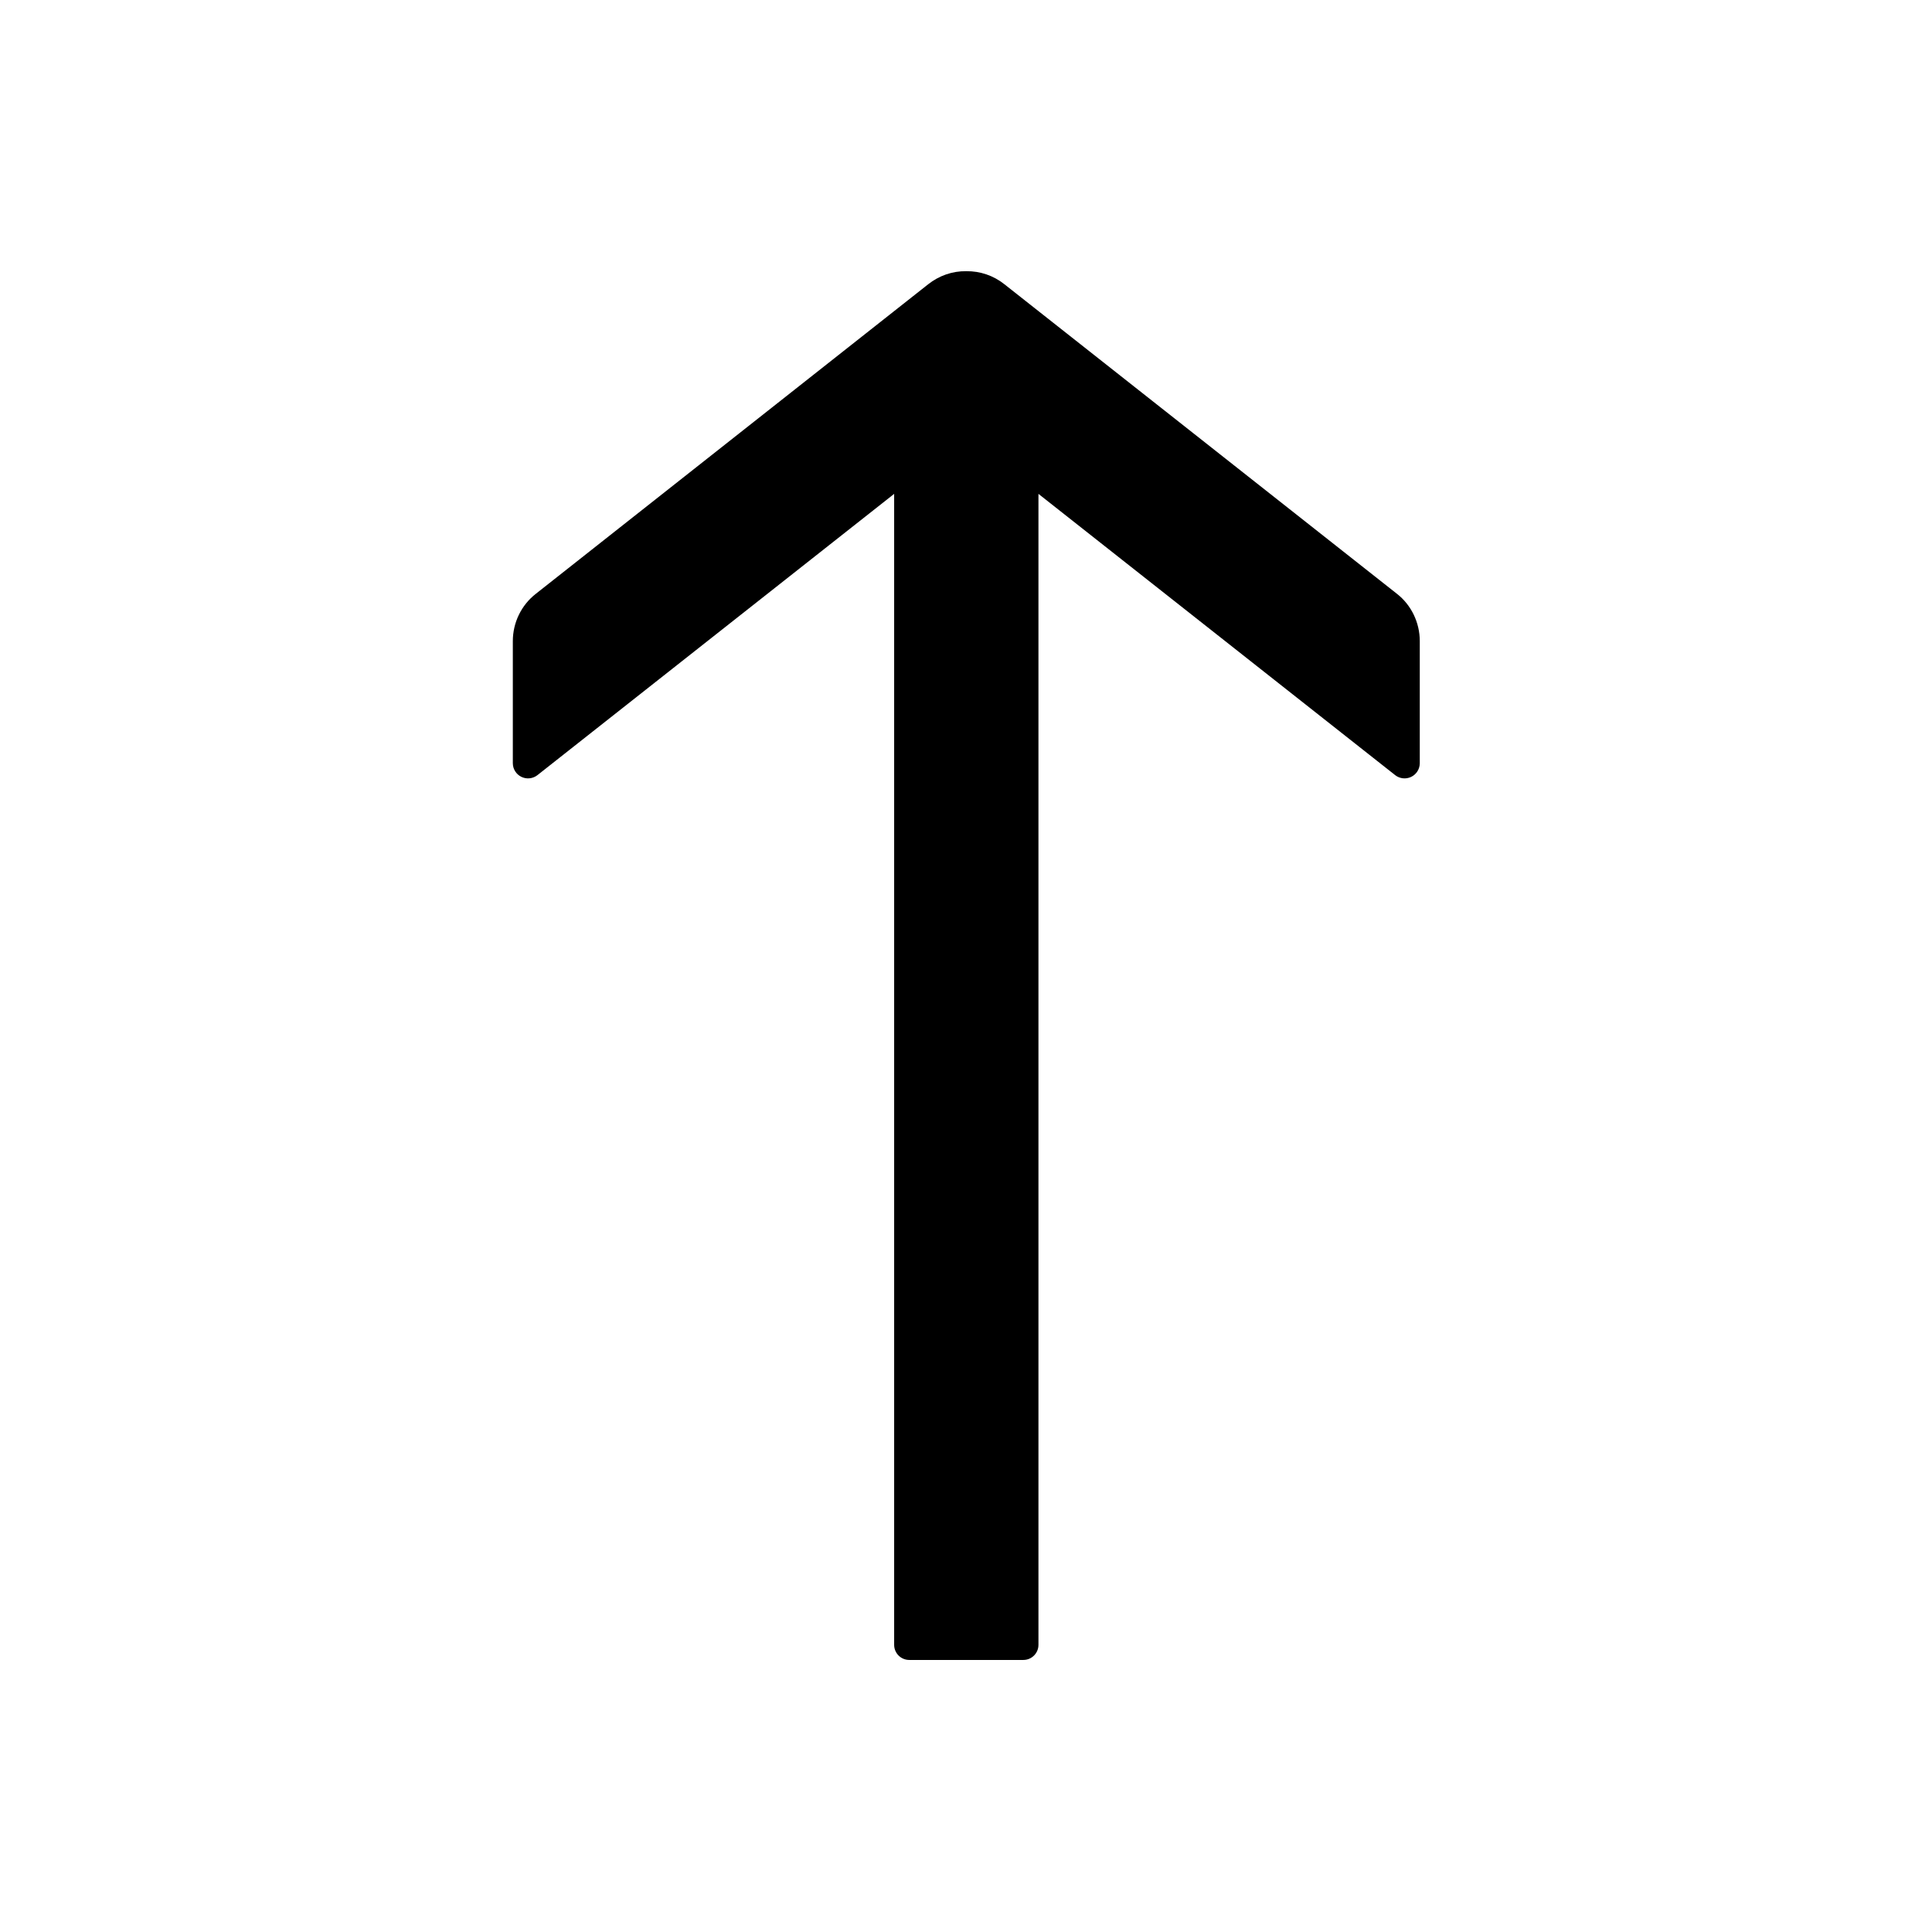
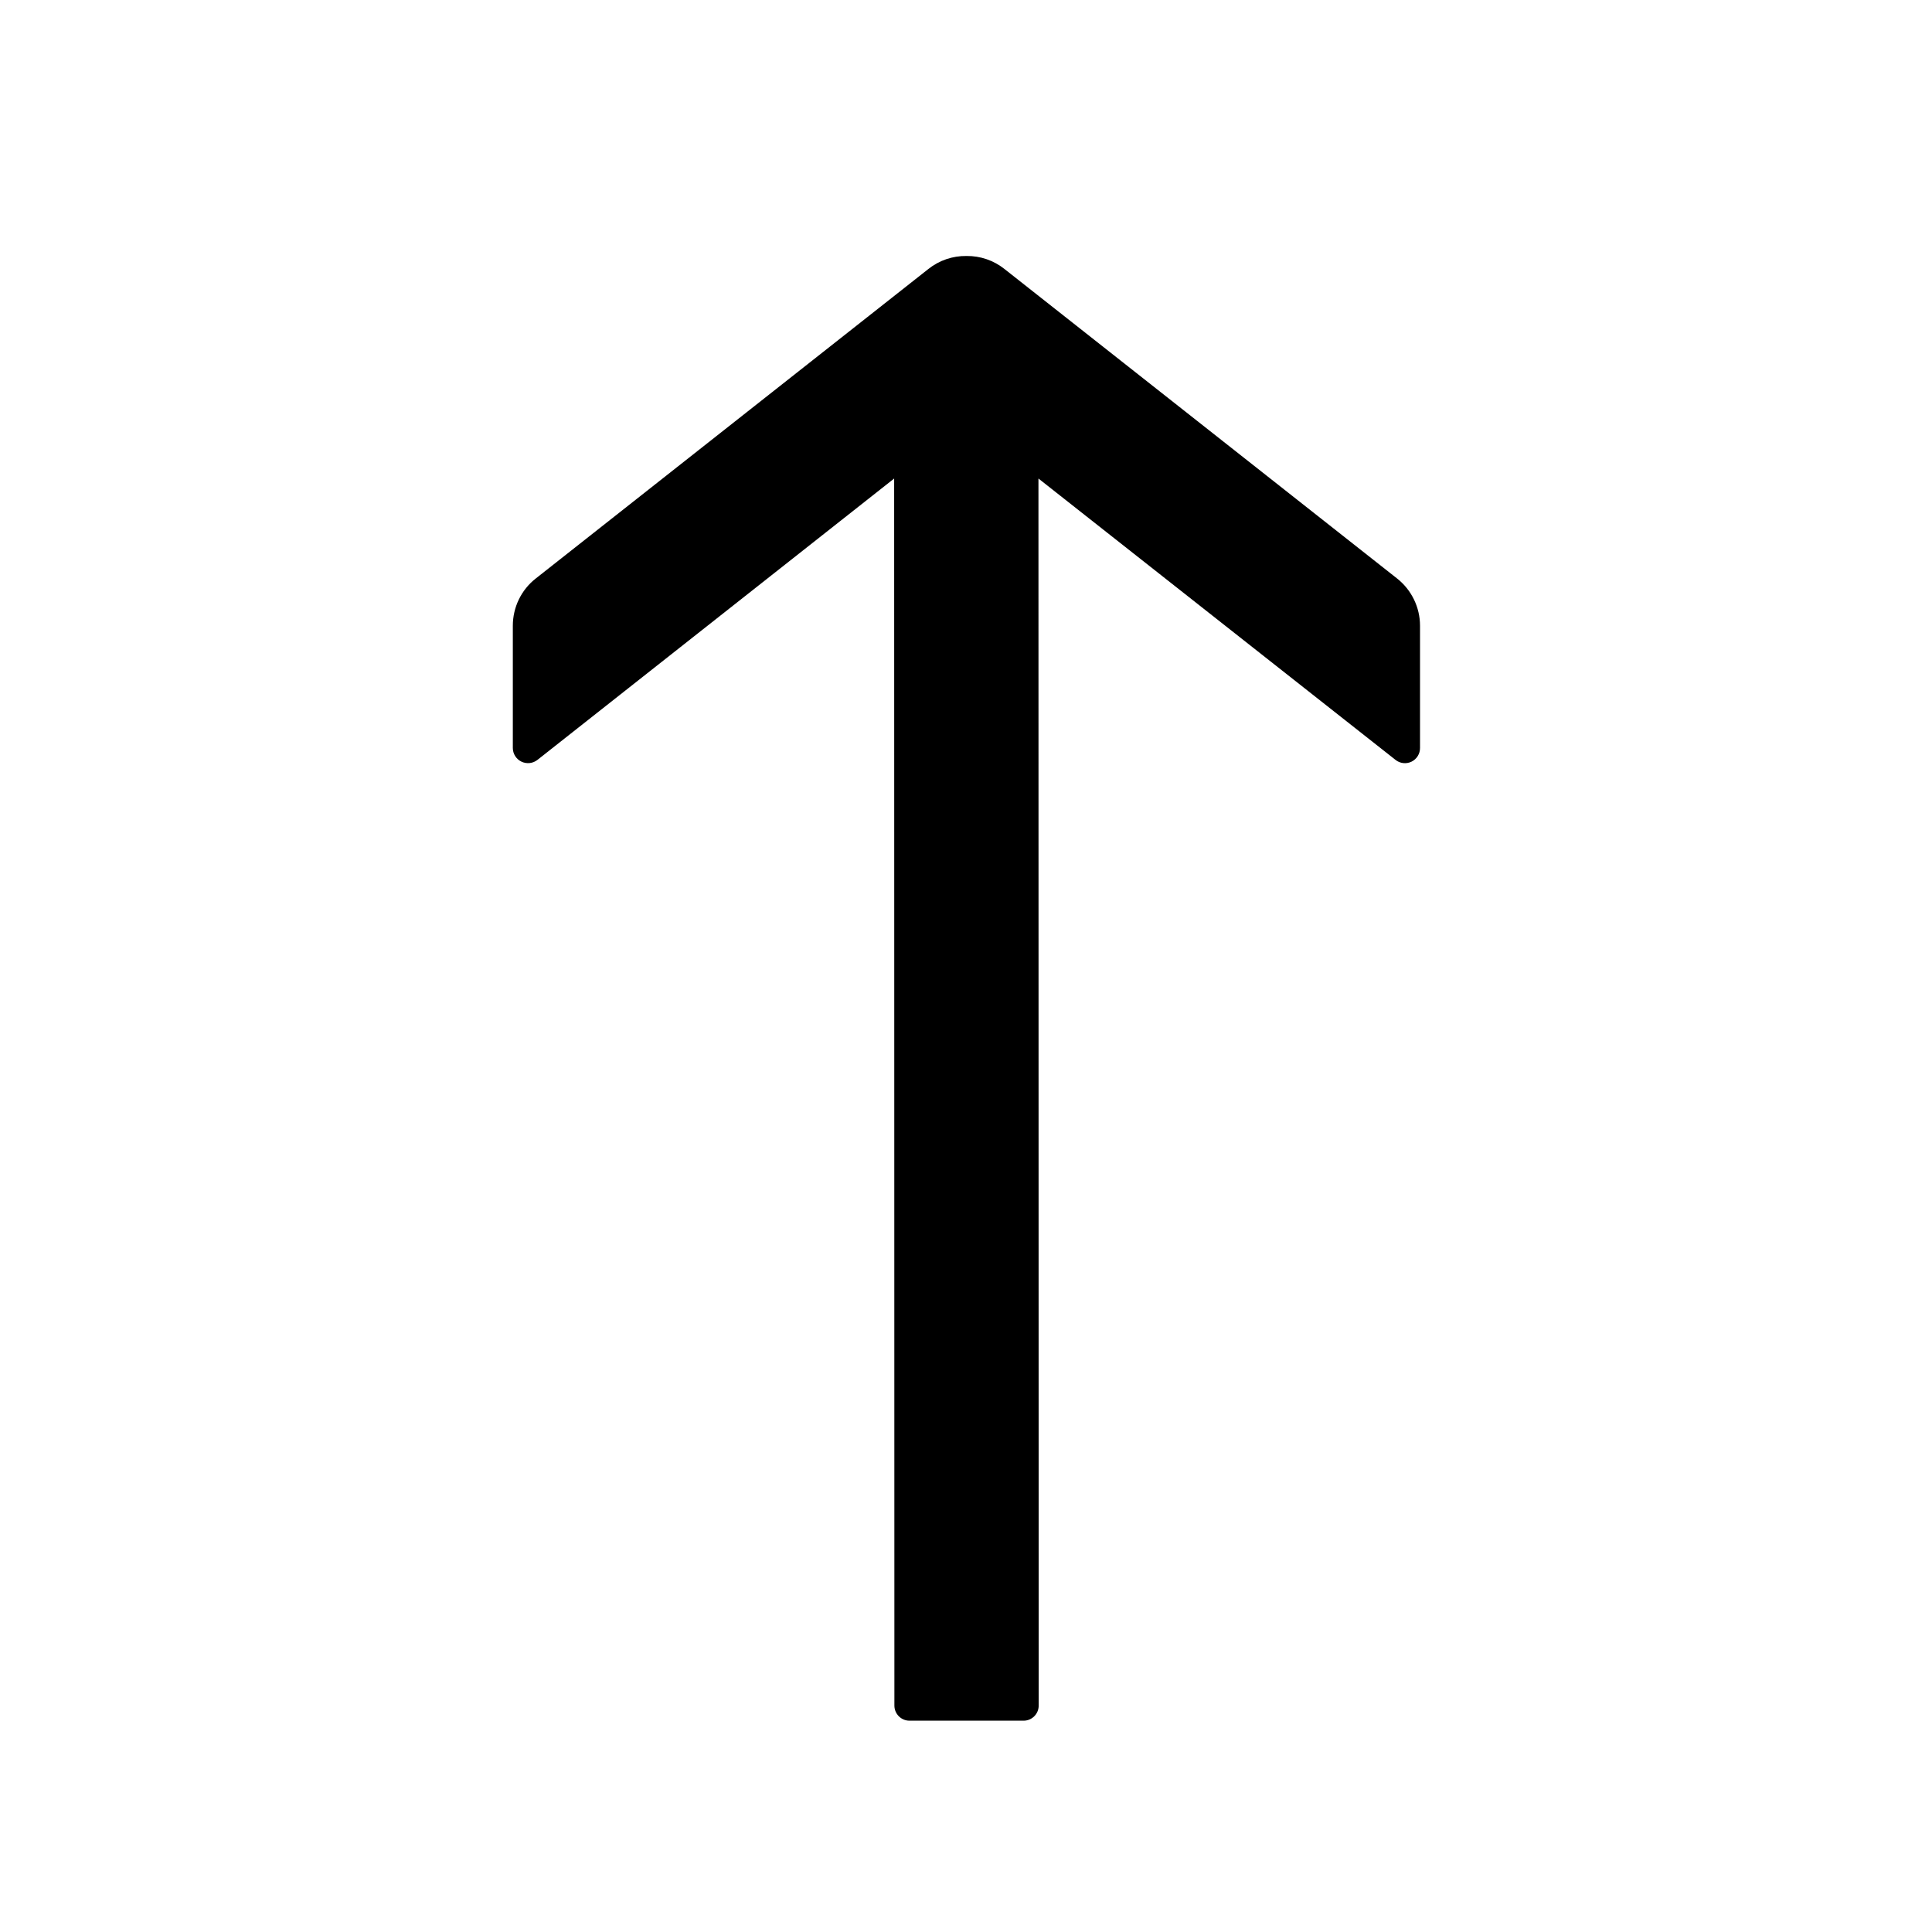
- <svg xmlns="http://www.w3.org/2000/svg" t="1678346262165" class="icon" viewBox="0 0 1024 1024" version="1.1" p-id="1914" width="200" height="200">
-   <path d="M481.92 879.808a8 8 0 0 1-8-8.064V261.76L284.8 410.88a8.064 8.064 0 0 1-12.992-6.336V339.84c0-9.856 4.48-19.072 12.16-25.088l208-164.096c5.76-4.544 12.8-7.04 20.16-6.912a31.616 31.616 0 0 1 20.224 6.912l208 164.032c7.68 5.952 12.16 15.36 12.16 25.088v64.832a8.064 8.064 0 0 1-12.992 6.272L550.4 261.76v610.048a8 8 0 0 1-8 8h-60.48z" p-id="1915" />
+ <svg xmlns="http://www.w3.org/2000/svg" t="1703830383746" class="icon" viewBox="0 0 1024 1024" version="1.1" p-id="2154" width="200" height="200">
+   <path d="M482.048 912a8 8 0 0 1-8-8l-0.128-650.368-189.056 149.12a8.064 8.064 0 0 1-13.056-6.272v-64.832c0-9.792 4.48-19.072 12.224-25.088l208-163.968a31.616 31.616 0 0 1 20.224-6.912 31.616 31.616 0 0 1 20.16 6.912l208 163.968c7.68 6.016 12.224 15.296 12.224 25.088v64.832a8 8 0 0 1-12.992 6.272L550.4 253.632 550.528 904a8 8 0 0 1-8 8h-60.544 0.064z" p-id="2155" />
</svg>
